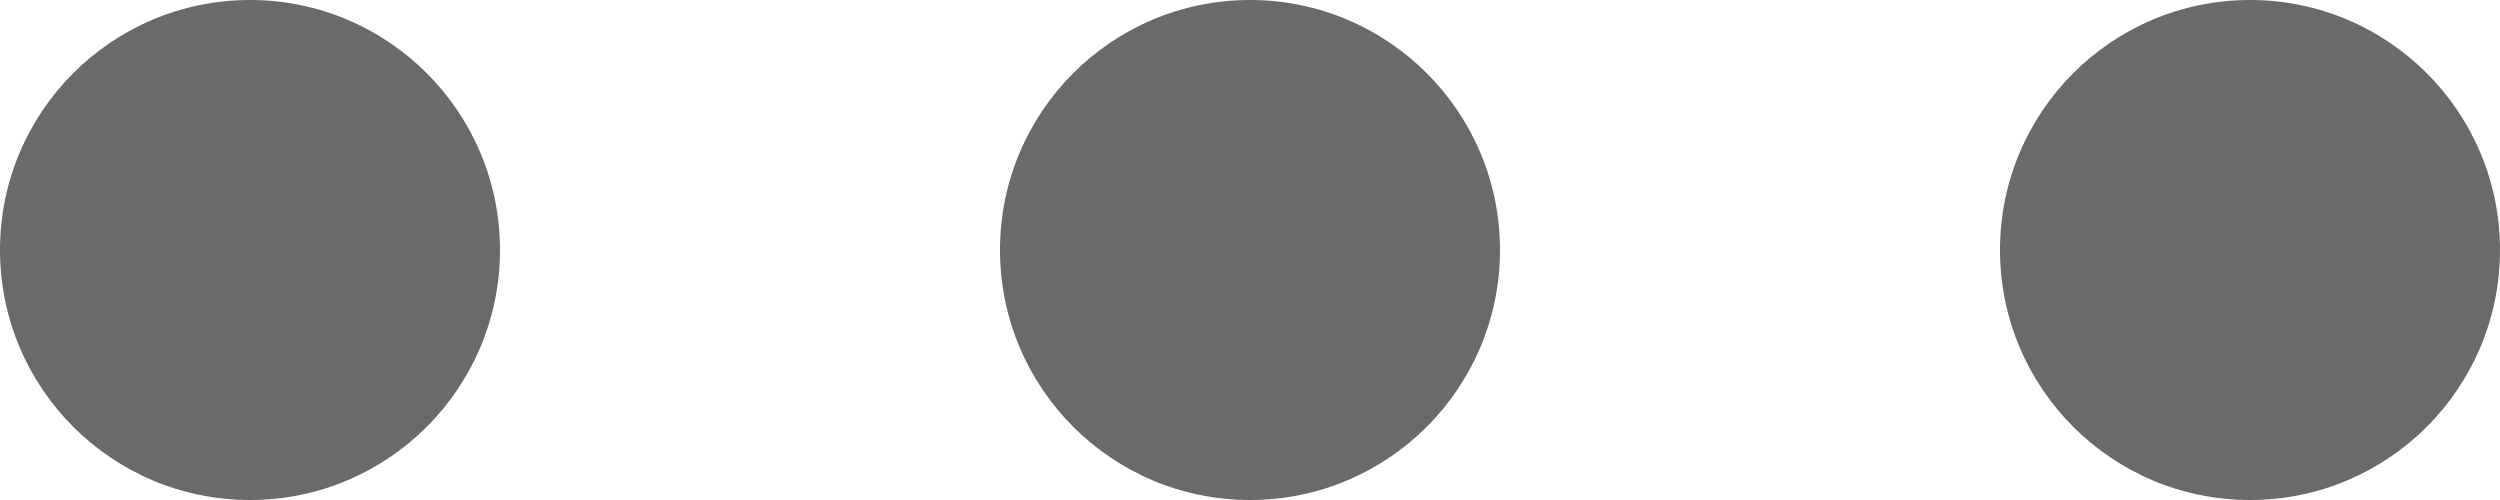
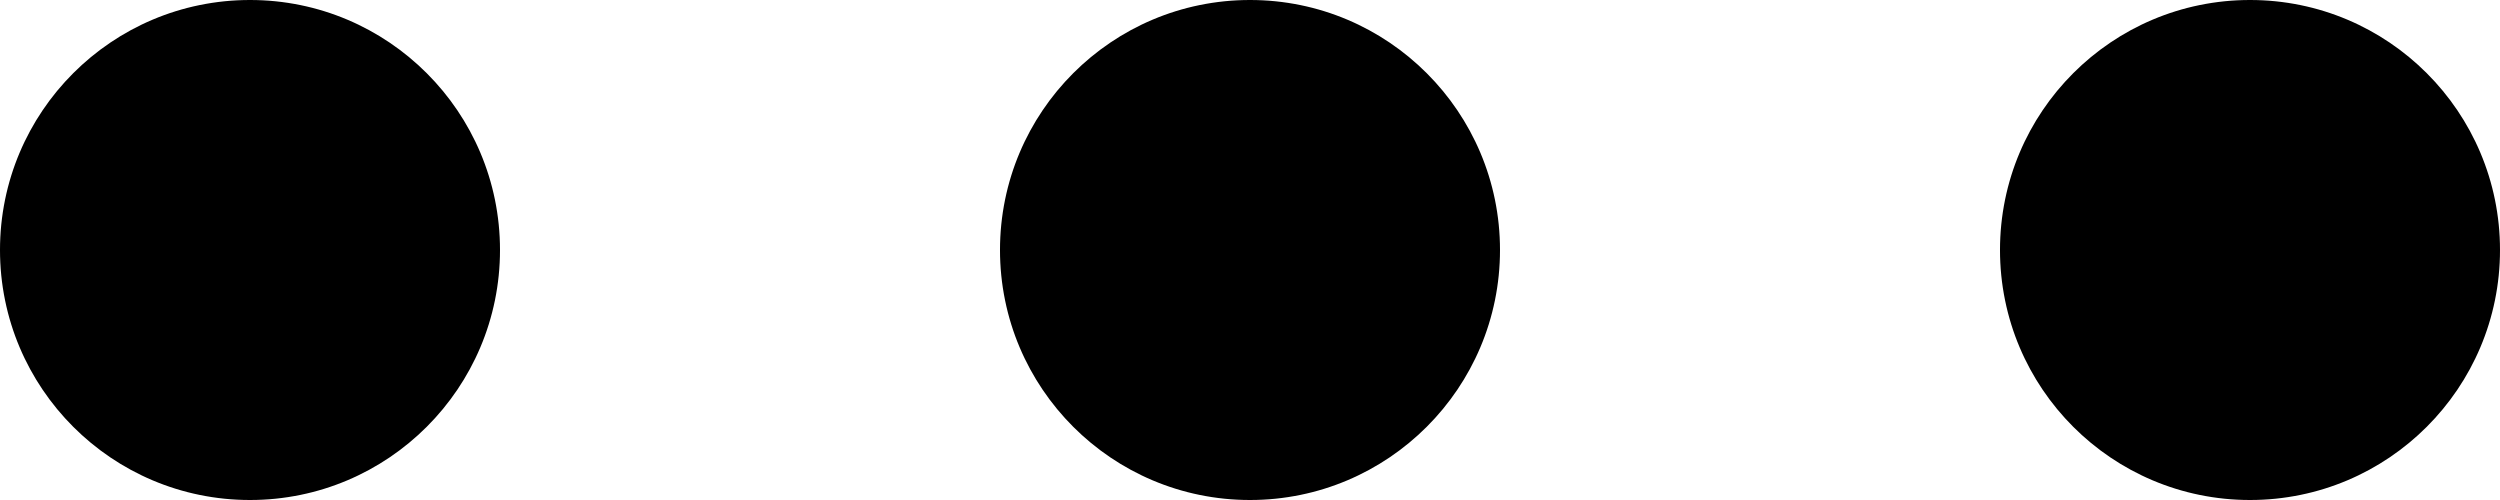
<svg xmlns="http://www.w3.org/2000/svg" width="25" height="5" viewBox="0 0 25 5" fill="none">
-   <path fill-rule="evenodd" clip-rule="evenodd" d="M2.5 5C3.88 5 5 3.881 5 2.5C5 1.119 3.88 0 2.5 0C1.119 0 -0 1.119 -0 2.5C-0 3.881 1.119 5 2.5 5ZM12.5 5C13.88 5 15 3.881 15 2.5C15 1.119 13.88 0 12.5 0C11.119 0 10 1.119 10 2.5C10 3.881 11.119 5 12.5 5ZM25 2.5C25 3.881 23.881 5 22.5 5C21.119 5 20 3.881 20 2.5C20 1.119 21.119 0 22.5 0C23.881 0 25 1.119 25 2.5Z" fill="#6A6A6A" />
+   <path fill-rule="evenodd" clip-rule="evenodd" d="M2.5 5C3.88 5 5 3.881 5 2.5C5 1.119 3.88 0 2.5 0C1.119 0 -0 1.119 -0 2.5C-0 3.881 1.119 5 2.5 5ZM12.5 5C13.88 5 15 3.881 15 2.5C15 1.119 13.88 0 12.5 0C11.119 0 10 1.119 10 2.5C10 3.881 11.119 5 12.5 5ZM25 2.5C25 3.881 23.881 5 22.5 5C21.119 5 20 3.881 20 2.5C20 1.119 21.119 0 22.5 0C23.881 0 25 1.119 25 2.5Z" fill="#000000" />
</svg>
